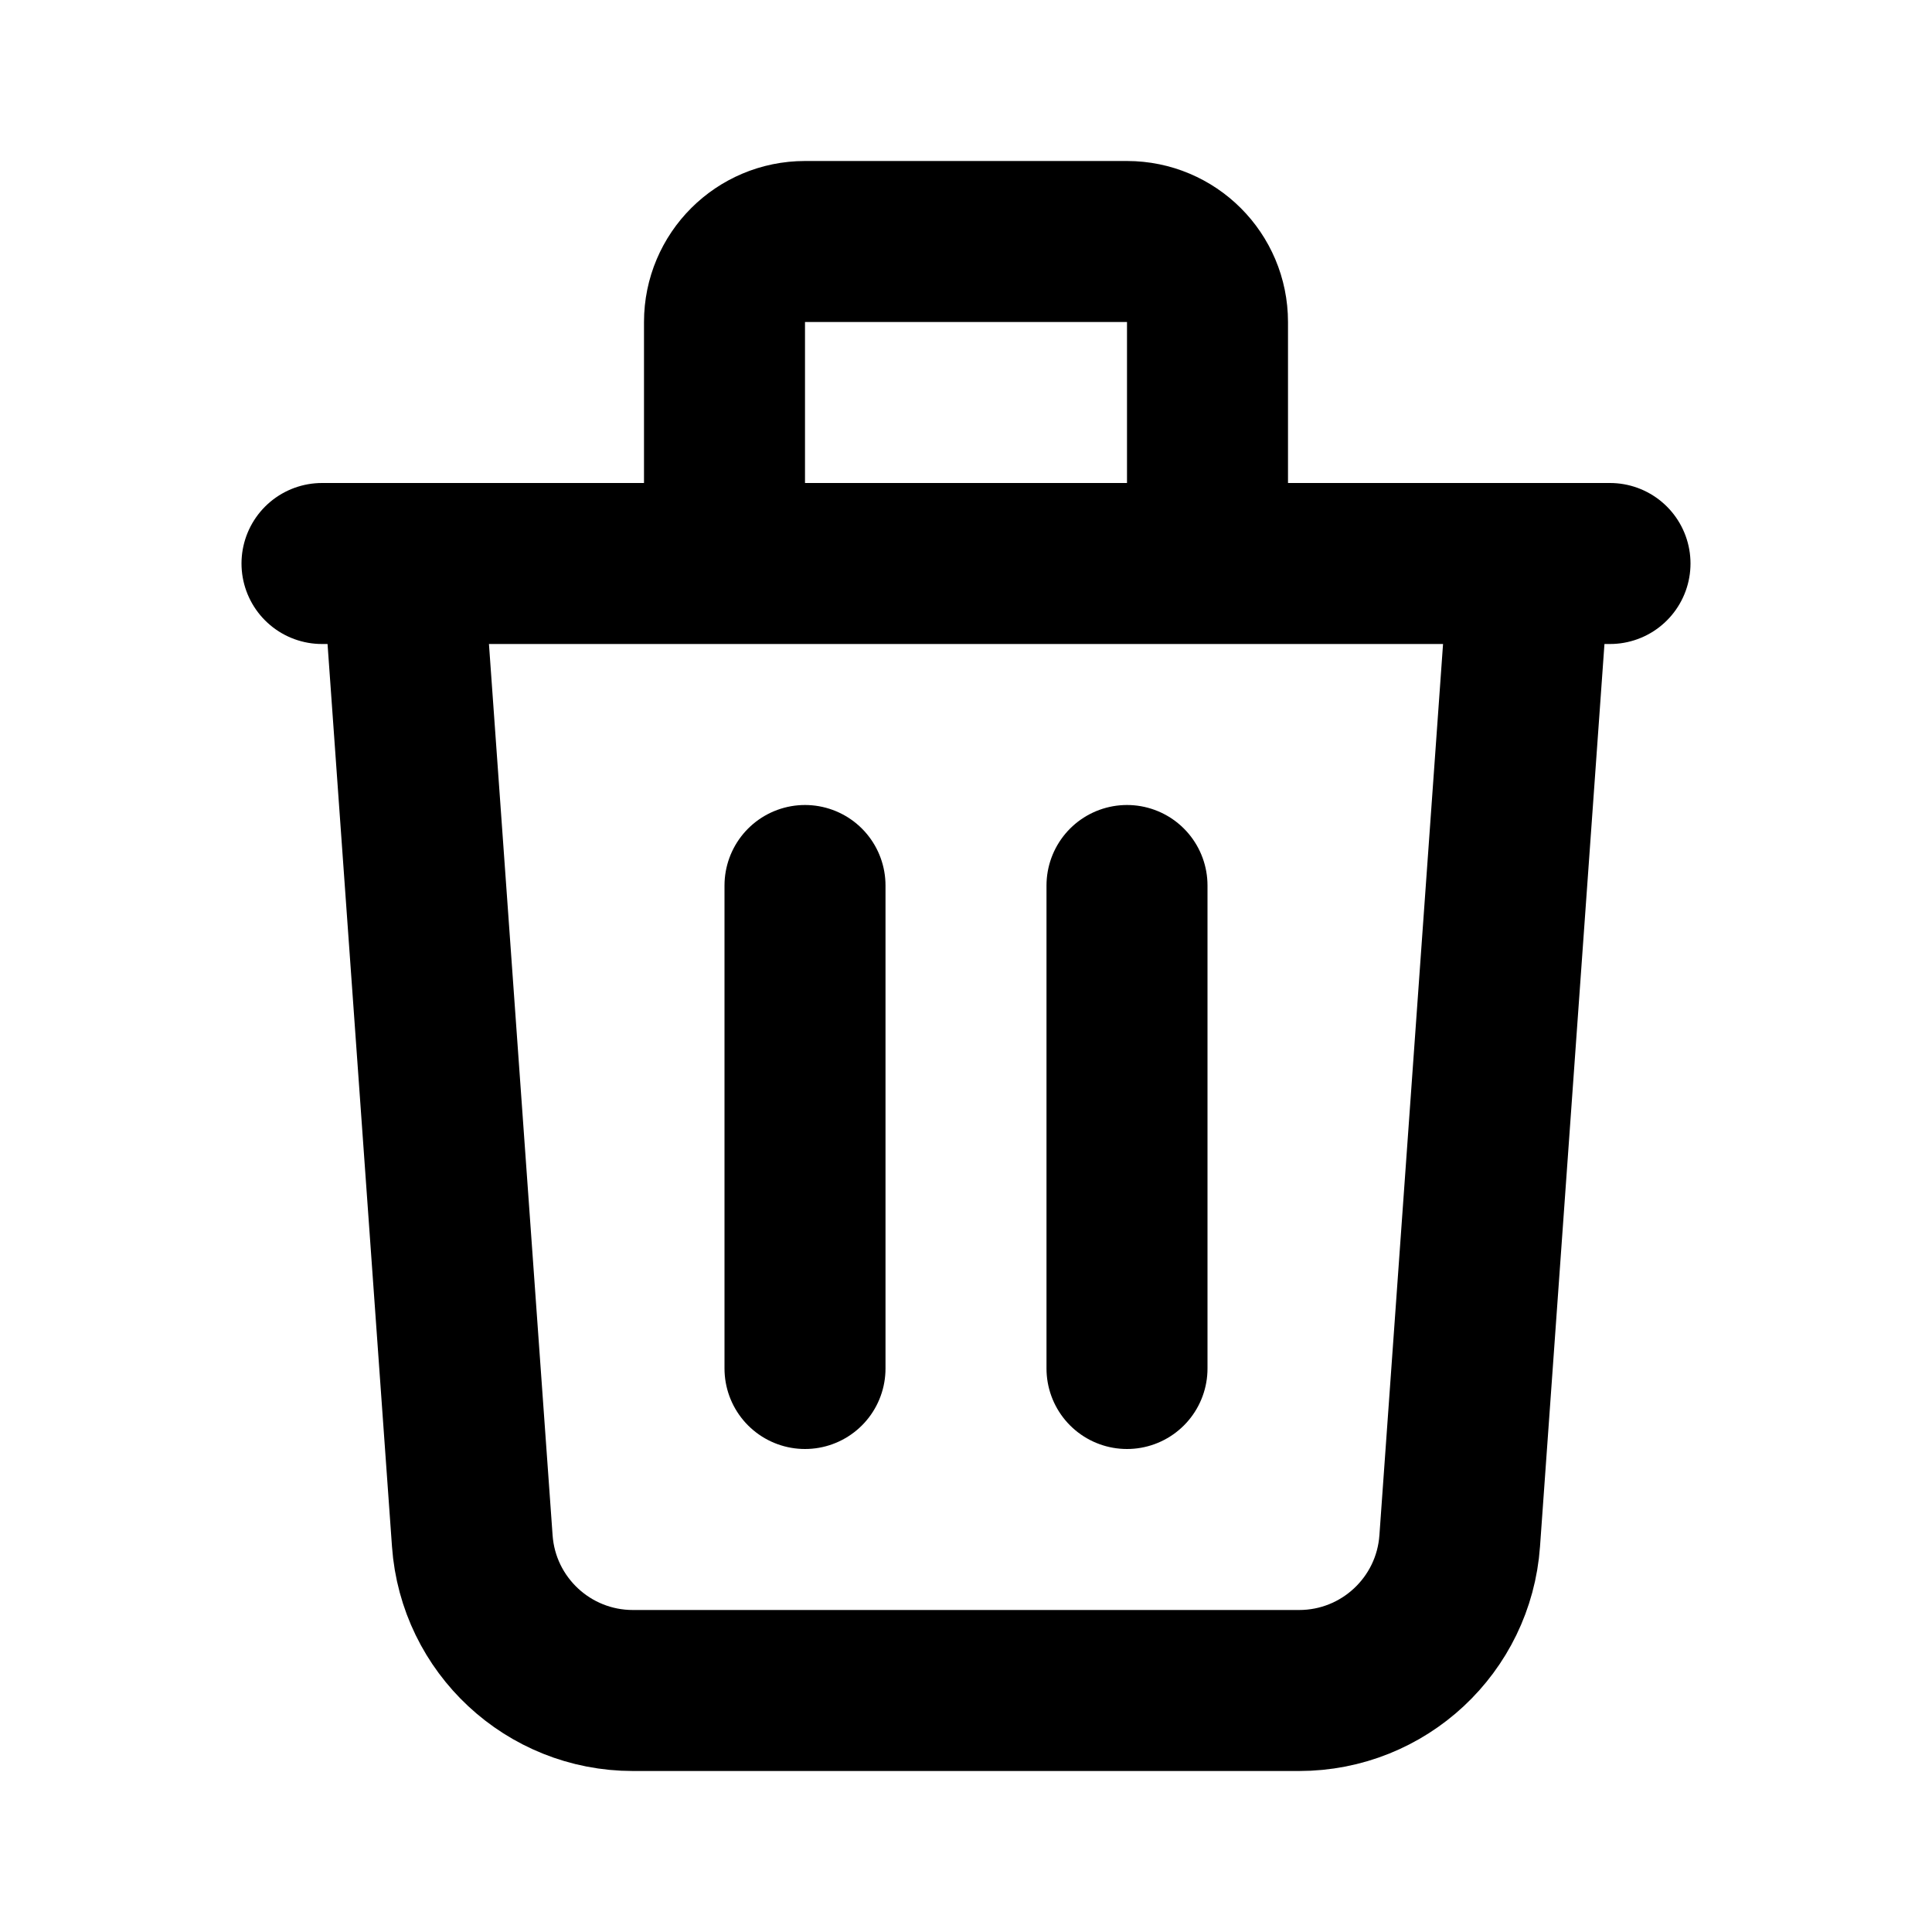
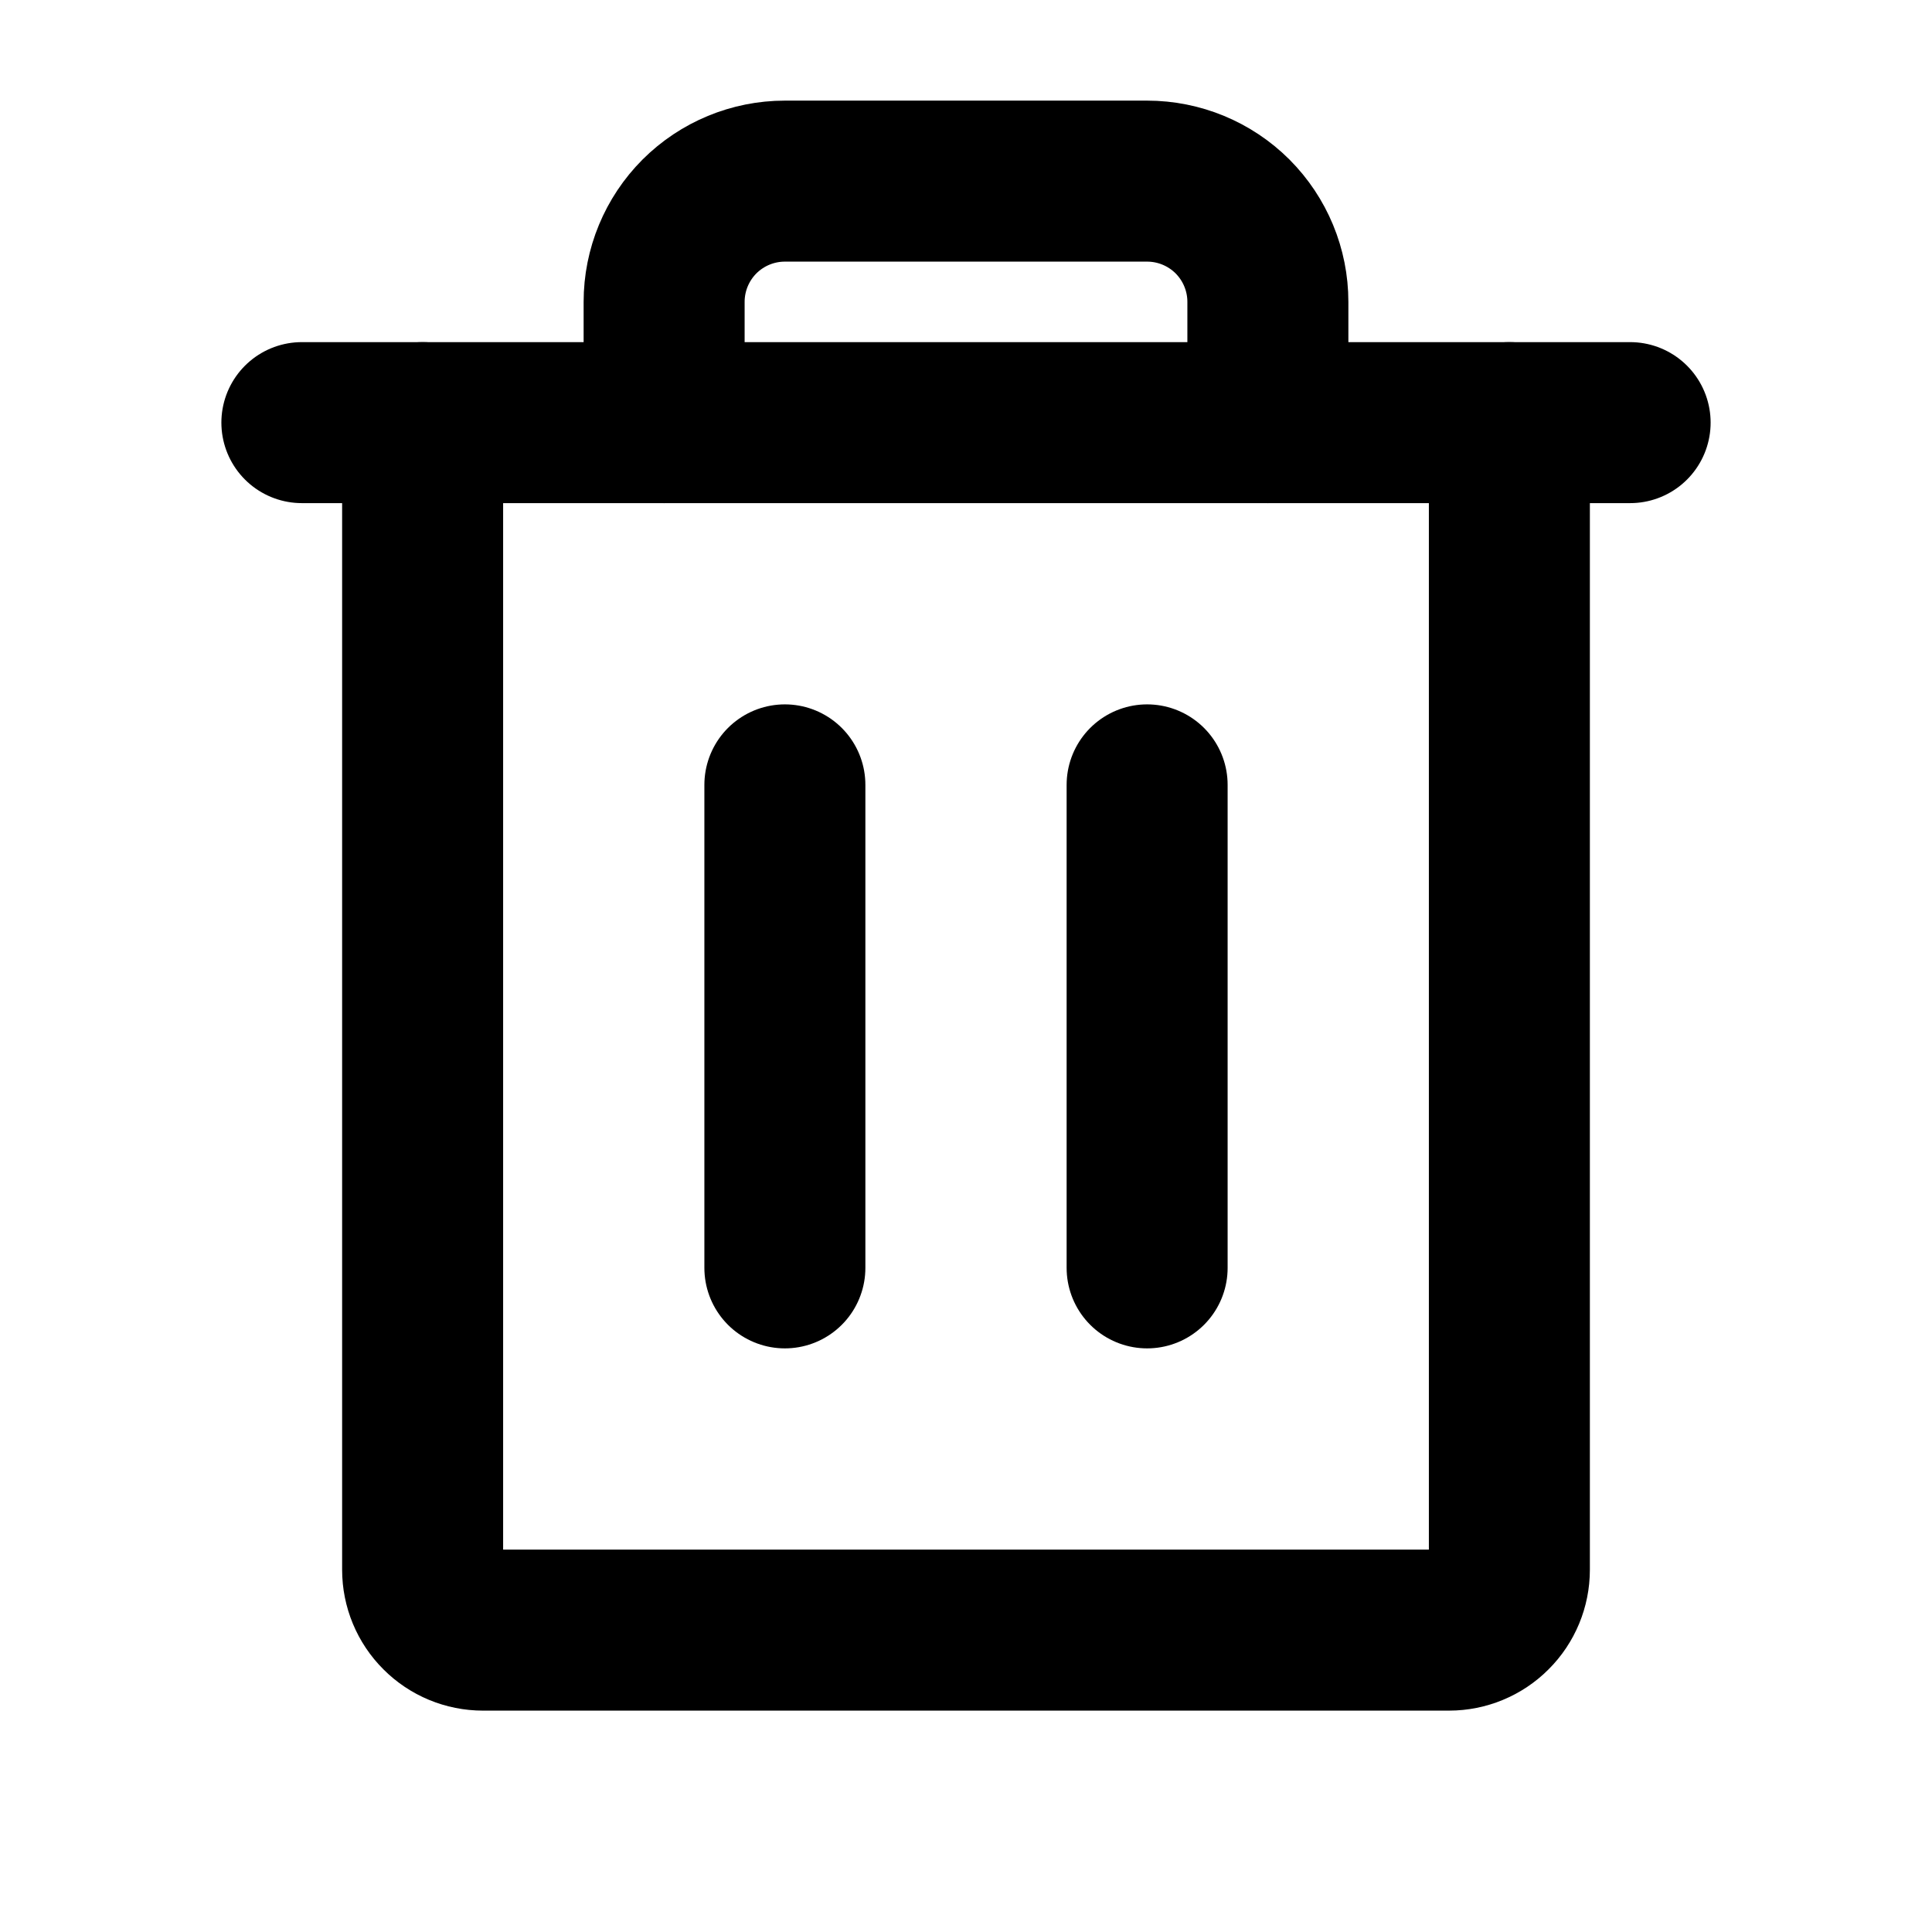
- <svg fill="none" stroke-linecap="round" stroke-linejoin="round" stroke-width="2" viewBox="0 0 24 24" stroke="currentColor">
-   <path d="M19 7l-.867 12.142A2 2 0 0116.138 21H7.862a2 2 0 01-1.995-1.858L5 7m5 4v6m4-6v6m1-10V4a1 1 0 00-1-1h-4a1 1 0 00-1 1v3M4 7h16" />
+ <svg xmlns="http://www.w3.org/2000/svg" width="24" height="24" viewBox="0 0 24 24" fill="none" stroke="currentColor">
+   <path d="M20.25 5.25H3.75" stroke-width="2" stroke-linecap="round" stroke-linejoin="round" />
+   <path d="M9.75 9.75V15.75" stroke-width="2" stroke-linecap="round" stroke-linejoin="round" />
+   <path d="M14.25 9.75V15.75" stroke-width="2" stroke-linecap="round" stroke-linejoin="round" />
+   <path d="M18.75 5.25V19.5C18.75 19.699 18.671 19.89 18.53 20.03C18.39 20.171 18.199 20.25 18 20.25H6C5.801 20.25 5.61 20.171 5.47 20.03C5.329 19.89 5.25 19.699 5.25 19.5V5.25" stroke-width="2" stroke-linecap="round" stroke-linejoin="round" />
+   <path d="M15.75 5.25V3.75C15.75 3.352 15.592 2.971 15.311 2.689C15.029 2.408 14.648 2.25 14.25 2.25H9.75C9.352 2.25 8.971 2.408 8.689 2.689C8.408 2.971 8.25 3.352 8.25 3.75V5.25" stroke-width="2" stroke-linecap="round" stroke-linejoin="round" />
</svg>
